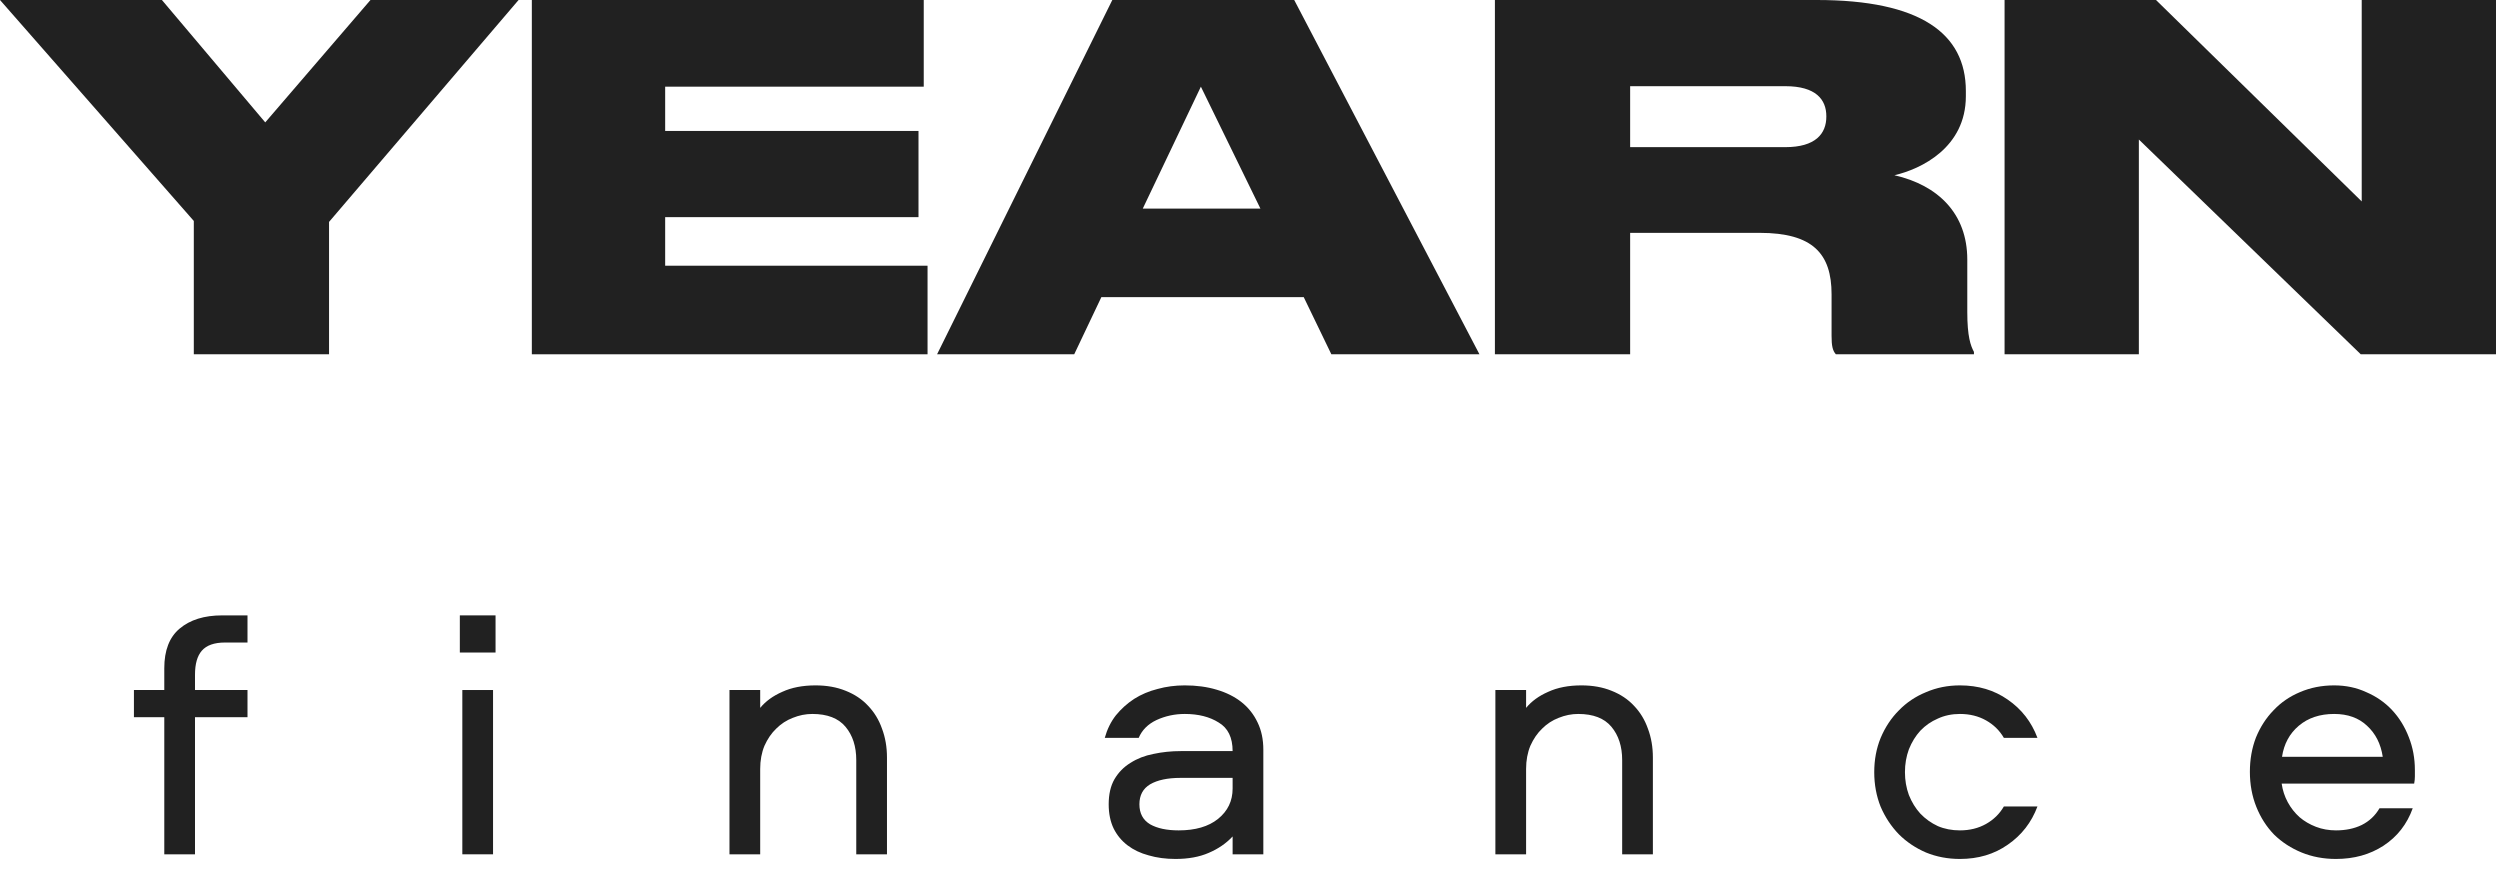
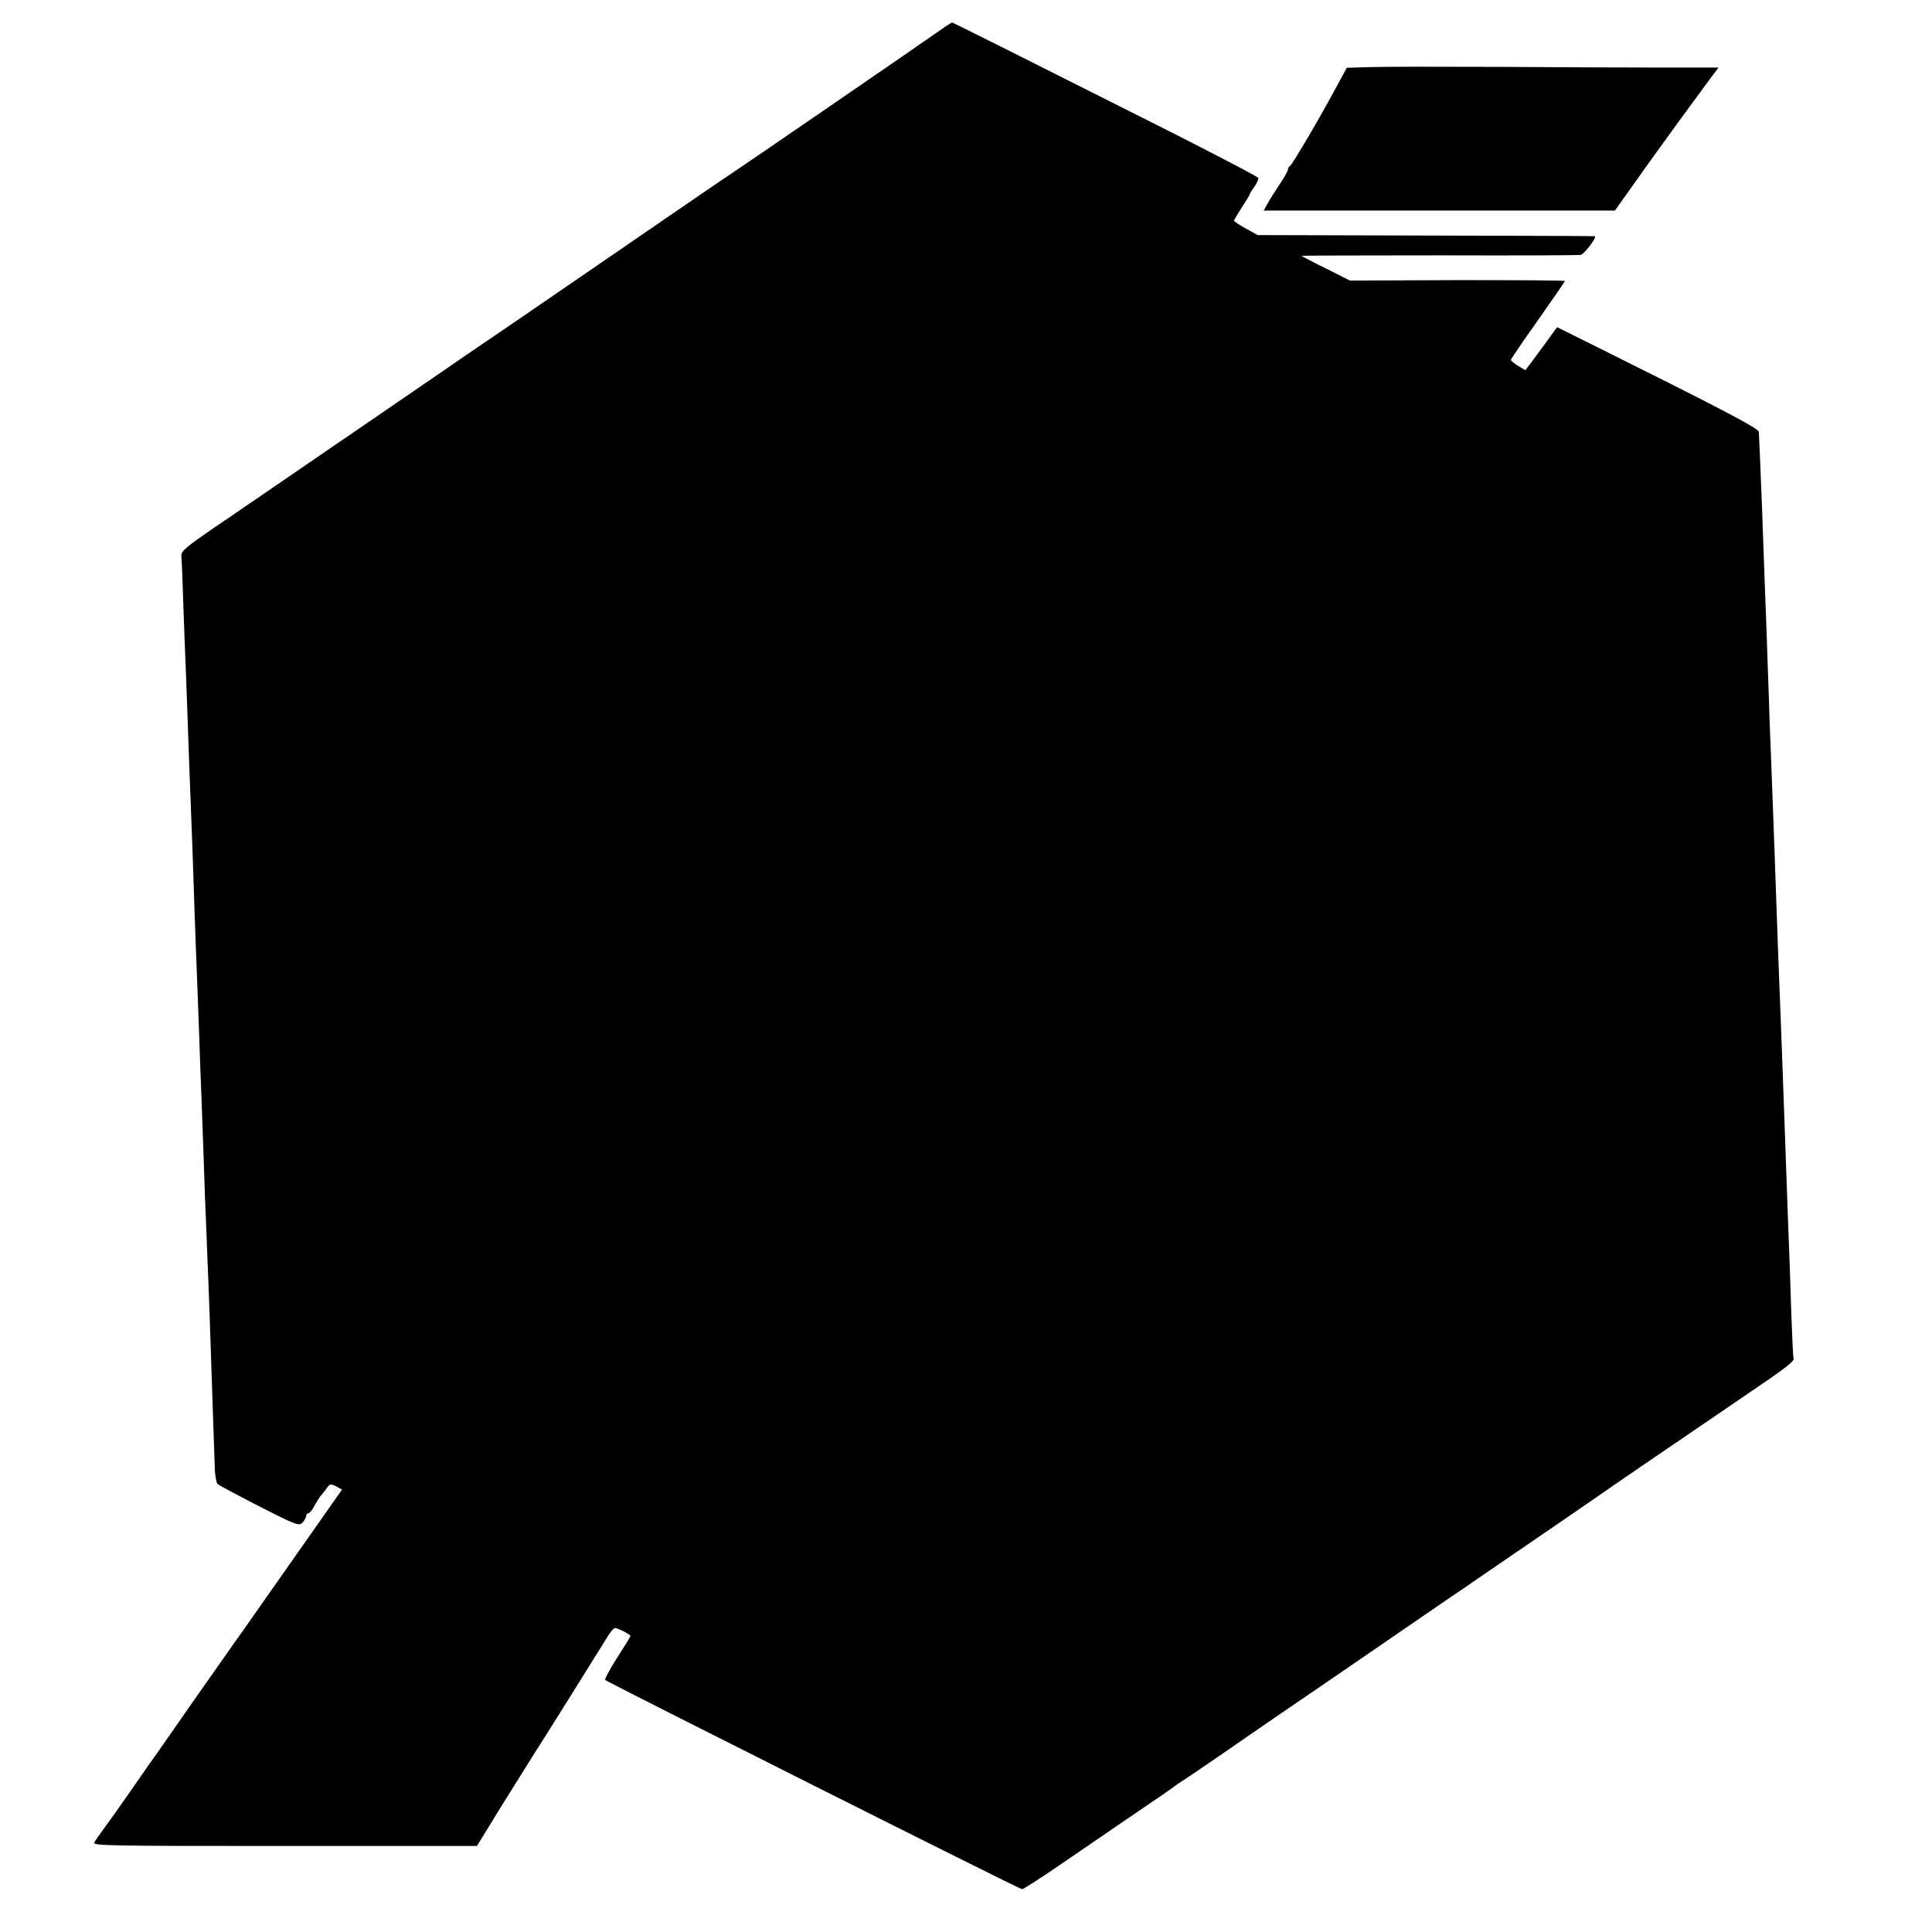
- <svg xmlns="http://www.w3.org/2000/svg" width="105" height="37" viewBox="0 0 105 37" fill="none">
-   <path d="M8.14 14.88H13.82V9.32L21.78 0H15.56L11.14 5.14L6.8 0H0L8.14 9.28V14.88Z" fill="black" fill-opacity="0.87" />
-   <path d="M22.337 0V14.88H38.957V11.16H27.937V9.12H38.577V5.5H27.937V3.64H38.797V0H22.337Z" fill="black" fill-opacity="0.87" />
-   <path d="M52.937 8.76H47.997L50.437 3.64L52.937 8.76ZM55.917 14.88H62.137L54.357 0H46.717L39.357 14.88H45.117L46.257 12.48H54.757L55.917 14.88Z" fill="black" fill-opacity="0.87" />
-   <path d="M68.466 3.62H74.986C76.266 3.62 76.706 4.18 76.706 4.88V4.9C76.706 5.62 76.246 6.18 74.986 6.18H68.466V3.62ZM68.466 9.78H73.906C76.146 9.78 76.926 10.66 76.926 12.36V14.1C76.926 14.52 76.966 14.72 77.106 14.88H82.906V14.78C82.766 14.52 82.626 14.14 82.626 13.1V10.9C82.626 8.98 81.406 7.78 79.566 7.36C80.686 7.1 82.566 6.2 82.566 4.04V3.82C82.566 1.4 80.646 0 76.306 0H62.786V14.88H68.466V9.78Z" fill="black" fill-opacity="0.87" />
-   <path d="M84.192 0V14.88H89.832V5.86L99.152 14.88H104.832V0H99.192V8.46L90.552 0H84.192Z" fill="black" fill-opacity="0.87" />
-   <path d="M6.9 35.881V30.121H5.625V28.981H6.9V28.066C6.9 27.316 7.115 26.761 7.545 26.401C7.985 26.031 8.58 25.846 9.33 25.846H10.395V26.986H9.45C9 26.986 8.675 27.101 8.475 27.331C8.285 27.551 8.19 27.886 8.19 28.336V28.981H10.395V30.121H8.19V35.881H6.9Z" fill="black" fill-opacity="0.87" />
-   <path d="M20.708 28.981V35.881H19.418V28.981H20.708ZM19.313 25.846H20.813V27.406H19.313V25.846Z" fill="black" fill-opacity="0.87" />
-   <path d="M34.253 28.786C34.723 28.786 35.143 28.861 35.513 29.011C35.893 29.161 36.208 29.371 36.458 29.641C36.718 29.911 36.913 30.231 37.043 30.601C37.183 30.971 37.253 31.376 37.253 31.816V35.881H35.963V31.921C35.963 31.351 35.813 30.886 35.513 30.526C35.213 30.166 34.748 29.986 34.118 29.986C33.838 29.986 33.563 30.041 33.293 30.151C33.033 30.251 32.803 30.401 32.603 30.601C32.403 30.791 32.238 31.031 32.108 31.321C31.988 31.611 31.928 31.936 31.928 32.296V35.881H30.638V28.981H31.928V29.731C32.158 29.451 32.468 29.226 32.858 29.056C33.248 28.876 33.713 28.786 34.253 28.786Z" fill="black" fill-opacity="0.87" />
-   <path d="M49.76 28.786C50.25 28.786 50.695 28.846 51.095 28.966C51.505 29.086 51.855 29.261 52.145 29.491C52.435 29.721 52.66 30.006 52.82 30.346C52.98 30.676 53.06 31.056 53.06 31.486V35.881H51.77V35.131C51.5 35.421 51.165 35.651 50.765 35.821C50.375 35.991 49.91 36.076 49.37 36.076C48.96 36.076 48.585 36.026 48.245 35.926C47.905 35.836 47.61 35.696 47.36 35.506C47.11 35.316 46.915 35.081 46.775 34.801C46.635 34.511 46.565 34.171 46.565 33.781C46.565 33.361 46.645 33.011 46.805 32.731C46.975 32.441 47.2 32.211 47.48 32.041C47.76 31.861 48.08 31.736 48.44 31.666C48.81 31.586 49.195 31.546 49.595 31.546H51.77C51.77 30.976 51.575 30.576 51.185 30.346C50.805 30.106 50.33 29.986 49.76 29.986C49.34 29.986 48.945 30.071 48.575 30.241C48.215 30.411 47.965 30.661 47.825 30.991H46.4C46.5 30.631 46.655 30.316 46.865 30.046C47.085 29.776 47.34 29.546 47.63 29.356C47.93 29.166 48.26 29.026 48.62 28.936C48.98 28.836 49.36 28.786 49.76 28.786ZM51.77 32.671H49.58C49.04 32.671 48.615 32.761 48.305 32.941C48.005 33.121 47.855 33.401 47.855 33.781C47.855 34.161 48.005 34.441 48.305 34.621C48.605 34.791 49.005 34.876 49.505 34.876C50.205 34.876 50.755 34.716 51.155 34.396C51.565 34.066 51.77 33.641 51.77 33.121V32.671Z" fill="black" fill-opacity="0.87" />
-   <path d="M66.421 28.786C66.891 28.786 67.311 28.861 67.681 29.011C68.061 29.161 68.376 29.371 68.626 29.641C68.886 29.911 69.081 30.231 69.211 30.601C69.351 30.971 69.421 31.376 69.421 31.816V35.881H68.131V31.921C68.131 31.351 67.981 30.886 67.681 30.526C67.381 30.166 66.916 29.986 66.286 29.986C66.006 29.986 65.731 30.041 65.461 30.151C65.201 30.251 64.971 30.401 64.771 30.601C64.571 30.791 64.406 31.031 64.276 31.321C64.156 31.611 64.096 31.936 64.096 32.296V35.881H62.806V28.981H64.096V29.731C64.326 29.451 64.636 29.226 65.026 29.056C65.416 28.876 65.881 28.786 66.421 28.786Z" fill="black" fill-opacity="0.87" />
-   <path d="M84.163 30.991C83.983 30.681 83.733 30.436 83.413 30.256C83.093 30.076 82.728 29.986 82.318 29.986C81.978 29.986 81.668 30.051 81.388 30.181C81.108 30.301 80.863 30.471 80.653 30.691C80.453 30.911 80.293 31.171 80.173 31.471C80.063 31.771 80.008 32.091 80.008 32.431C80.008 32.771 80.063 33.091 80.173 33.391C80.293 33.691 80.453 33.951 80.653 34.171C80.863 34.391 81.108 34.566 81.388 34.696C81.668 34.816 81.978 34.876 82.318 34.876C82.728 34.876 83.093 34.786 83.413 34.606C83.733 34.426 83.983 34.181 84.163 33.871H85.573C85.323 34.541 84.908 35.076 84.328 35.476C83.758 35.876 83.088 36.076 82.318 36.076C81.808 36.076 81.333 35.986 80.893 35.806C80.453 35.616 80.073 35.361 79.753 35.041C79.433 34.711 79.178 34.326 78.988 33.886C78.808 33.436 78.718 32.951 78.718 32.431C78.718 31.911 78.808 31.431 78.988 30.991C79.178 30.541 79.433 30.156 79.753 29.836C80.073 29.506 80.453 29.251 80.893 29.071C81.333 28.881 81.808 28.786 82.318 28.786C83.088 28.786 83.758 28.986 84.328 29.386C84.908 29.786 85.323 30.321 85.573 30.991H84.163Z" fill="black" fill-opacity="0.87" />
-   <path d="M98.11 34.876C98.52 34.876 98.88 34.801 99.19 34.651C99.51 34.491 99.76 34.256 99.94 33.946H101.335C101.095 34.616 100.685 35.141 100.105 35.521C99.535 35.891 98.87 36.076 98.11 36.076C97.59 36.076 97.11 35.986 96.67 35.806C96.23 35.626 95.845 35.376 95.515 35.056C95.195 34.726 94.945 34.336 94.765 33.886C94.585 33.436 94.495 32.946 94.495 32.416C94.495 31.896 94.58 31.416 94.75 30.976C94.93 30.536 95.175 30.156 95.485 29.836C95.795 29.506 96.165 29.251 96.595 29.071C97.035 28.881 97.515 28.786 98.035 28.786C98.525 28.786 98.975 28.881 99.385 29.071C99.805 29.251 100.165 29.501 100.465 29.821C100.765 30.141 101 30.521 101.17 30.961C101.34 31.391 101.425 31.851 101.425 32.341C101.425 32.421 101.425 32.511 101.425 32.611C101.425 32.711 101.415 32.811 101.395 32.911H95.83C95.87 33.191 95.955 33.451 96.085 33.691C96.215 33.931 96.38 34.141 96.58 34.321C96.78 34.491 97.01 34.626 97.27 34.726C97.53 34.826 97.81 34.876 98.11 34.876ZM98.035 29.986C97.435 29.986 96.94 30.151 96.55 30.481C96.16 30.811 95.925 31.246 95.845 31.786H100.075C99.995 31.246 99.775 30.811 99.415 30.481C99.065 30.151 98.605 29.986 98.035 29.986Z" fill="black" fill-opacity="0.87" />
+ <svg xmlns="http://www.w3.org/2000/svg" version="1.0" width="858pt" height="858pt" viewBox="0 0 858 858" preserveAspectRatio="xMidYMid meet">
+   <g transform="translate(0,858) scale(0.1,-0.1)" fill="#000000" stroke="none">
+     <path d="M4184 8452 c-54 -39 -890 -613 -920 -632 -13 -8 -142 -96 -286 -195 -244 -168 -471 -323 -698 -479 -52 -35 -147 -100 -210 -143 -63 -44 -178 -122 -255 -175 -77 -53 -224 -154 -327 -224 -103 -71 -273 -187 -378 -259 -317 -216 -307 -207 -304 -246 2 -19 5 -108 8 -199 3 -91 8 -221 11 -290 3 -69 7 -192 10 -275 3 -82 7 -204 10 -270 6 -140 13 -348 20 -560 3 -82 7 -202 10 -265 2 -63 7 -185 10 -270 3 -85 7 -207 10 -270 2 -63 7 -189 10 -280 3 -91 7 -212 10 -270 5 -124 16 -396 20 -530 2 -52 6 -187 10 -300 4 -113 8 -231 9 -263 1 -31 7 -62 12 -67 6 -6 89 -50 186 -100 167 -85 177 -88 192 -71 9 10 16 23 16 29 0 7 4 12 10 12 5 0 17 14 25 30 9 17 22 39 30 48 8 9 21 25 28 36 12 16 16 17 40 5 l26 -14 -200 -285 c-110 -157 -207 -294 -214 -305 -27 -37 -310 -440 -358 -510 -27 -39 -66 -95 -88 -125 -21 -30 -64 -92 -96 -138 -32 -46 -75 -107 -96 -135 -21 -29 -43 -59 -48 -69 -8 -15 53 -16 845 -16 l854 0 112 182 c62 99 123 197 135 216 29 44 303 482 334 533 12 20 27 37 32 37 13 0 69 -29 69 -35 0 -3 -27 -47 -60 -98 -32 -50 -56 -95 -52 -98 14 -12 1840 -929 1851 -929 6 0 82 49 168 108 267 183 386 264 448 306 33 23 62 43 65 46 3 3 13 10 22 15 10 6 102 68 205 139 103 72 231 159 283 195 52 35 129 88 170 116 41 28 120 82 175 120 55 38 127 87 160 110 33 23 112 77 175 120 63 43 149 101 190 130 41 28 170 116 285 195 116 79 256 176 312 215 56 38 188 129 293 200 105 72 248 169 318 217 131 89 164 116 157 127 -2 4 -6 94 -10 201 -3 107 -8 240 -10 295 -2 55 -7 177 -10 270 -3 94 -8 220 -10 281 -2 62 -7 185 -10 275 -3 90 -8 209 -10 264 -2 55 -7 172 -10 260 -8 245 -21 586 -30 825 -3 74 -8 198 -10 275 -3 77 -7 208 -10 290 -6 161 -10 256 -20 545 -8 193 -12 303 -14 332 -1 16 -172 105 -751 393 l-145 72 -48 -66 c-26 -36 -58 -79 -70 -95 l-23 -30 -32 19 c-18 11 -32 23 -32 27 0 4 54 83 120 176 66 94 120 172 120 174 0 3 -215 4 -477 4 l-478 -2 -107 54 c-60 29 -108 55 -108 56 0 1 276 2 613 2 336 -1 619 0 627 2 16 4 75 81 62 83 -4 1 -342 2 -752 3 l-745 2 -52 29 c-29 16 -53 32 -53 35 0 3 16 29 35 59 19 29 35 55 35 58 0 3 9 18 21 34 11 16 19 34 17 39 -2 5 -174 95 -383 201 -689 347 -973 489 -977 489 -2 0 -22 -13 -44 -28z" />
+     <path d="M6083 8282 l-102 -3 -47 -87 c-71 -132 -197 -347 -206 -350 -4 -2 -8 -8 -8 -14 0 -5 -12 -28 -27 -51 -36 -55 -50 -76 -67 -107 l-14 -25 780 0 780 0 64 90 c83 118 74 104 216 301 68 93 137 187 152 207 l28 37 -243 0 c-134 0 -460 1 -724 3 -264 1 -526 1 -582 -1z" />
+   </g>
</svg>
